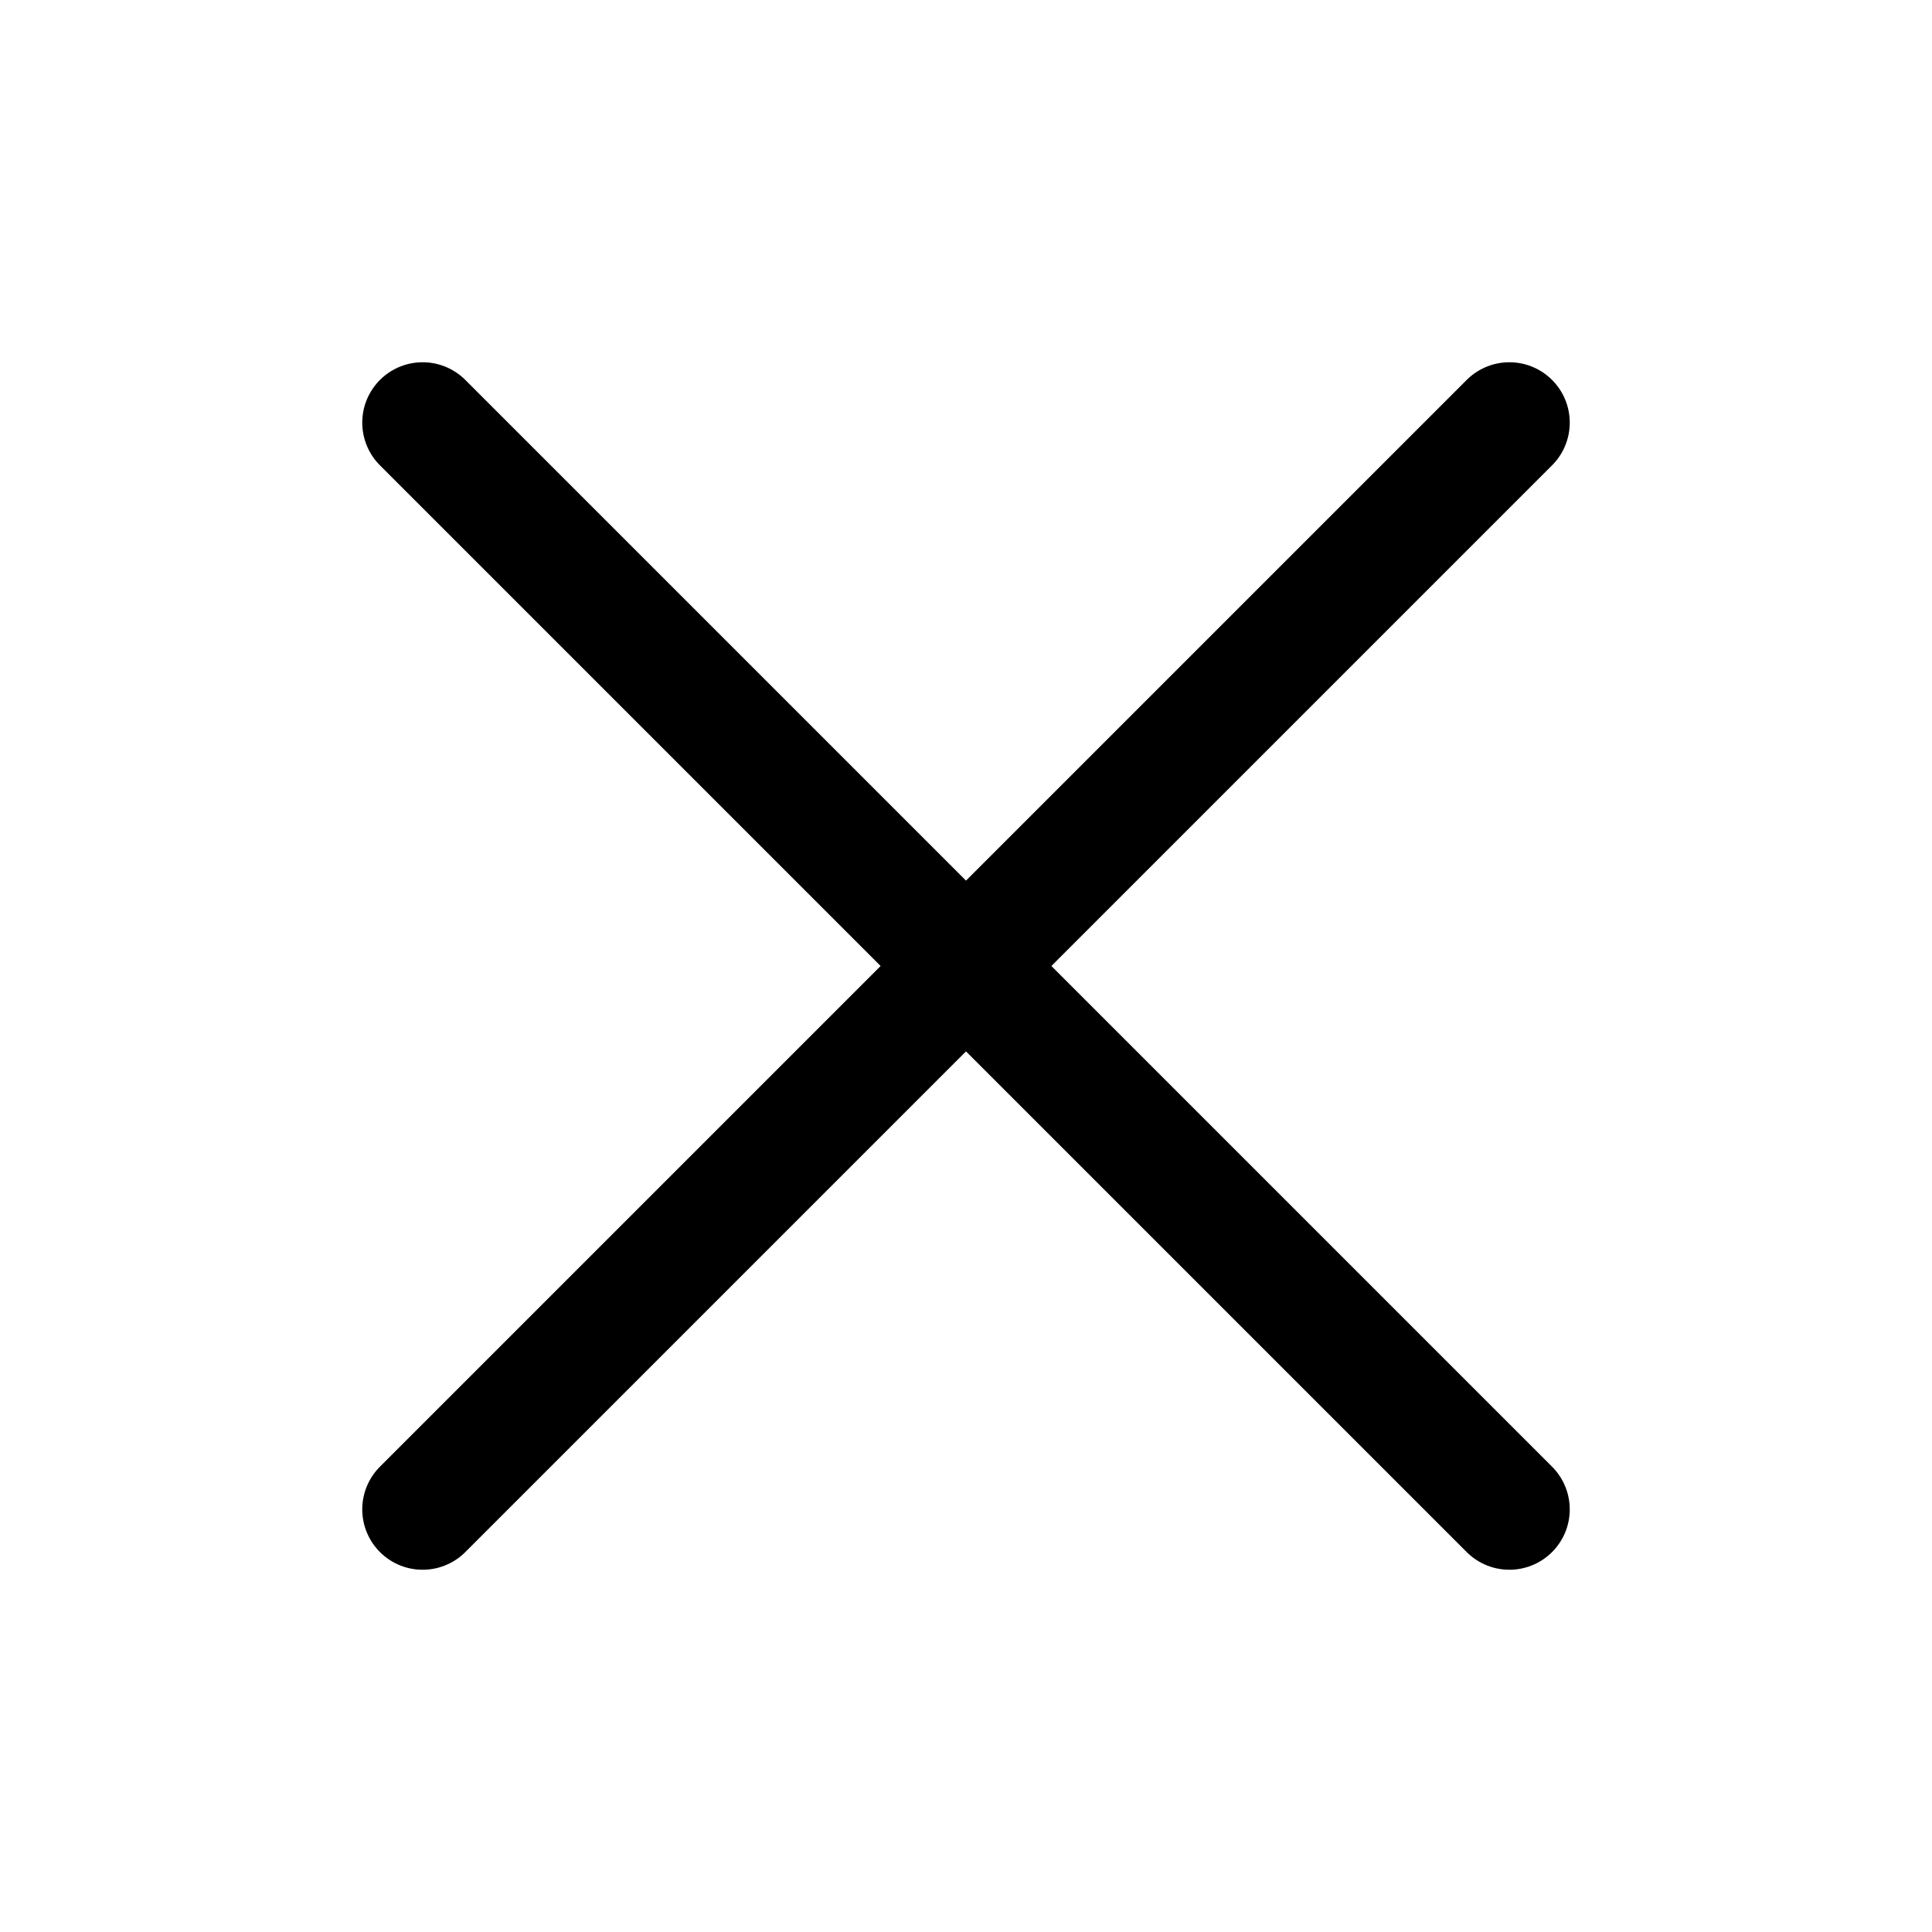
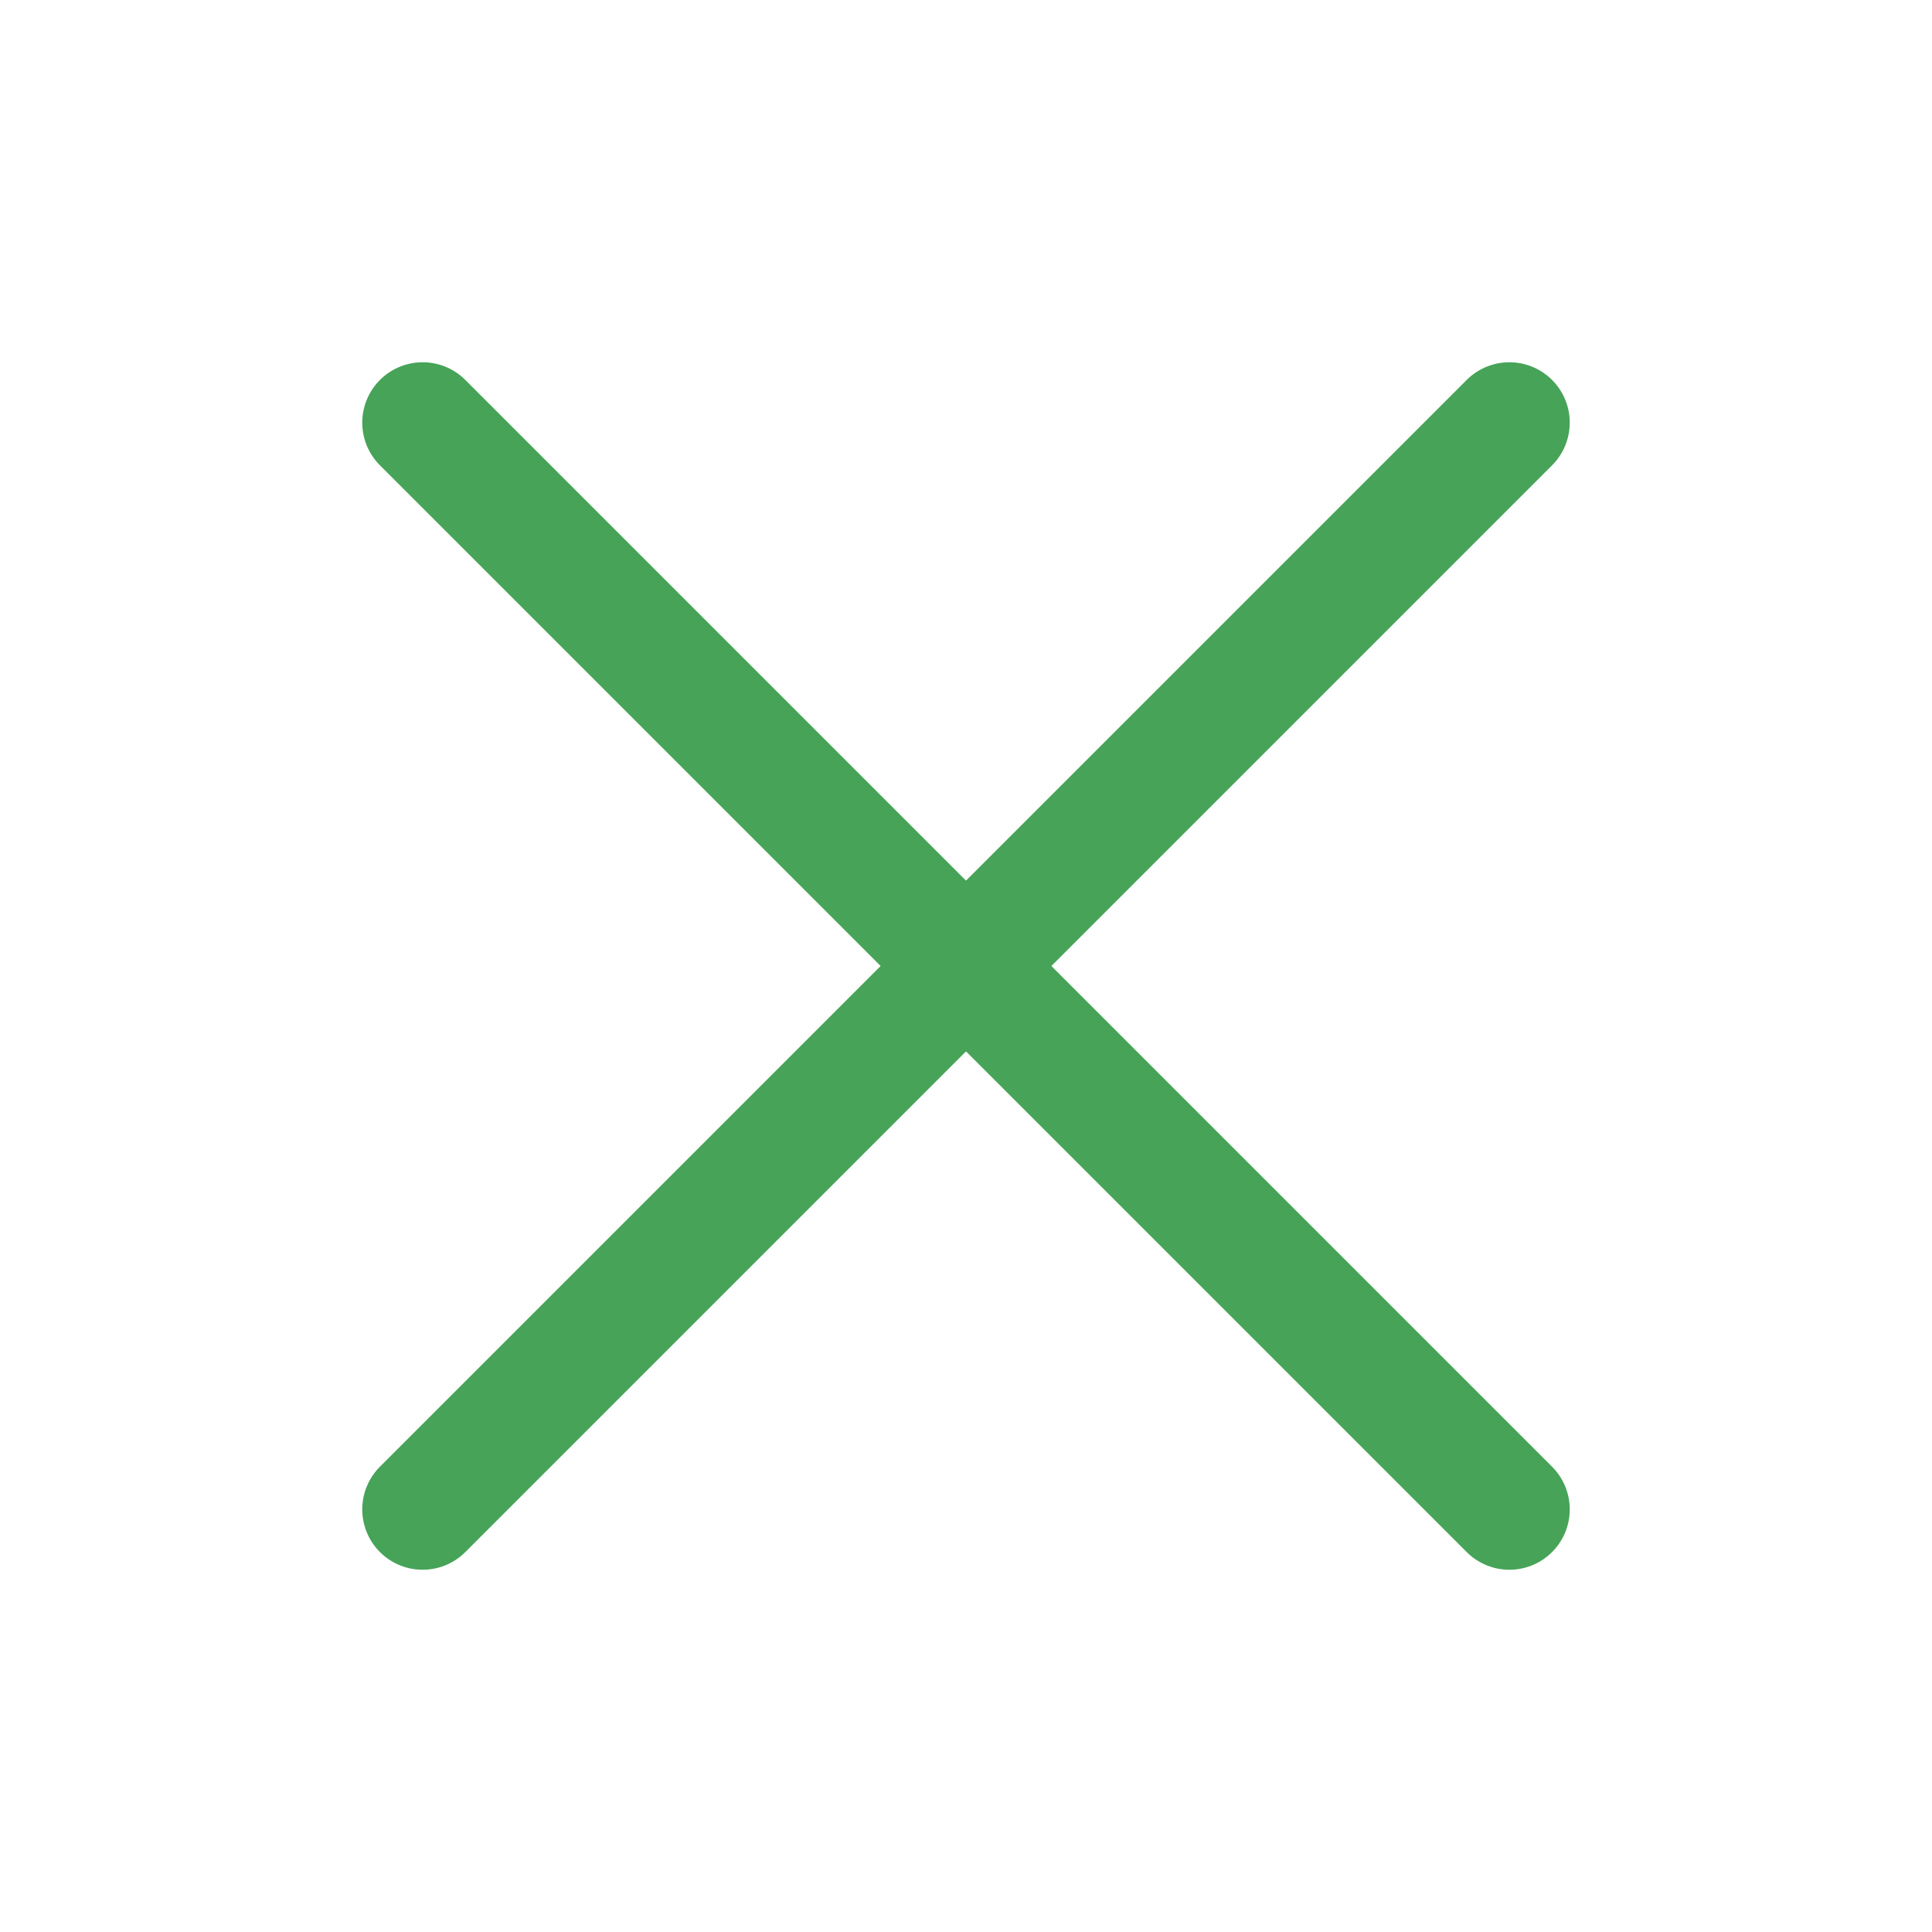
<svg xmlns="http://www.w3.org/2000/svg" viewBox="0 0 32 32">
  <defs>
-     <style>.cls-1{fill:none;stroke:#000;stroke-linecap:round;stroke-linejoin:round;stroke-width:2px;}</style>
+     <style>.cls-1{fill:none;stroke:#46A358;stroke-linecap:round;stroke-linejoin:round;stroke-width:2px;}</style>
  </defs>
  <g id="cross">
    <line class="cls-1" x1="7" x2="25" y1="7" y2="25" />
    <line class="cls-1" x1="7" x2="25" y1="25" y2="7" />
  </g>
</svg>
